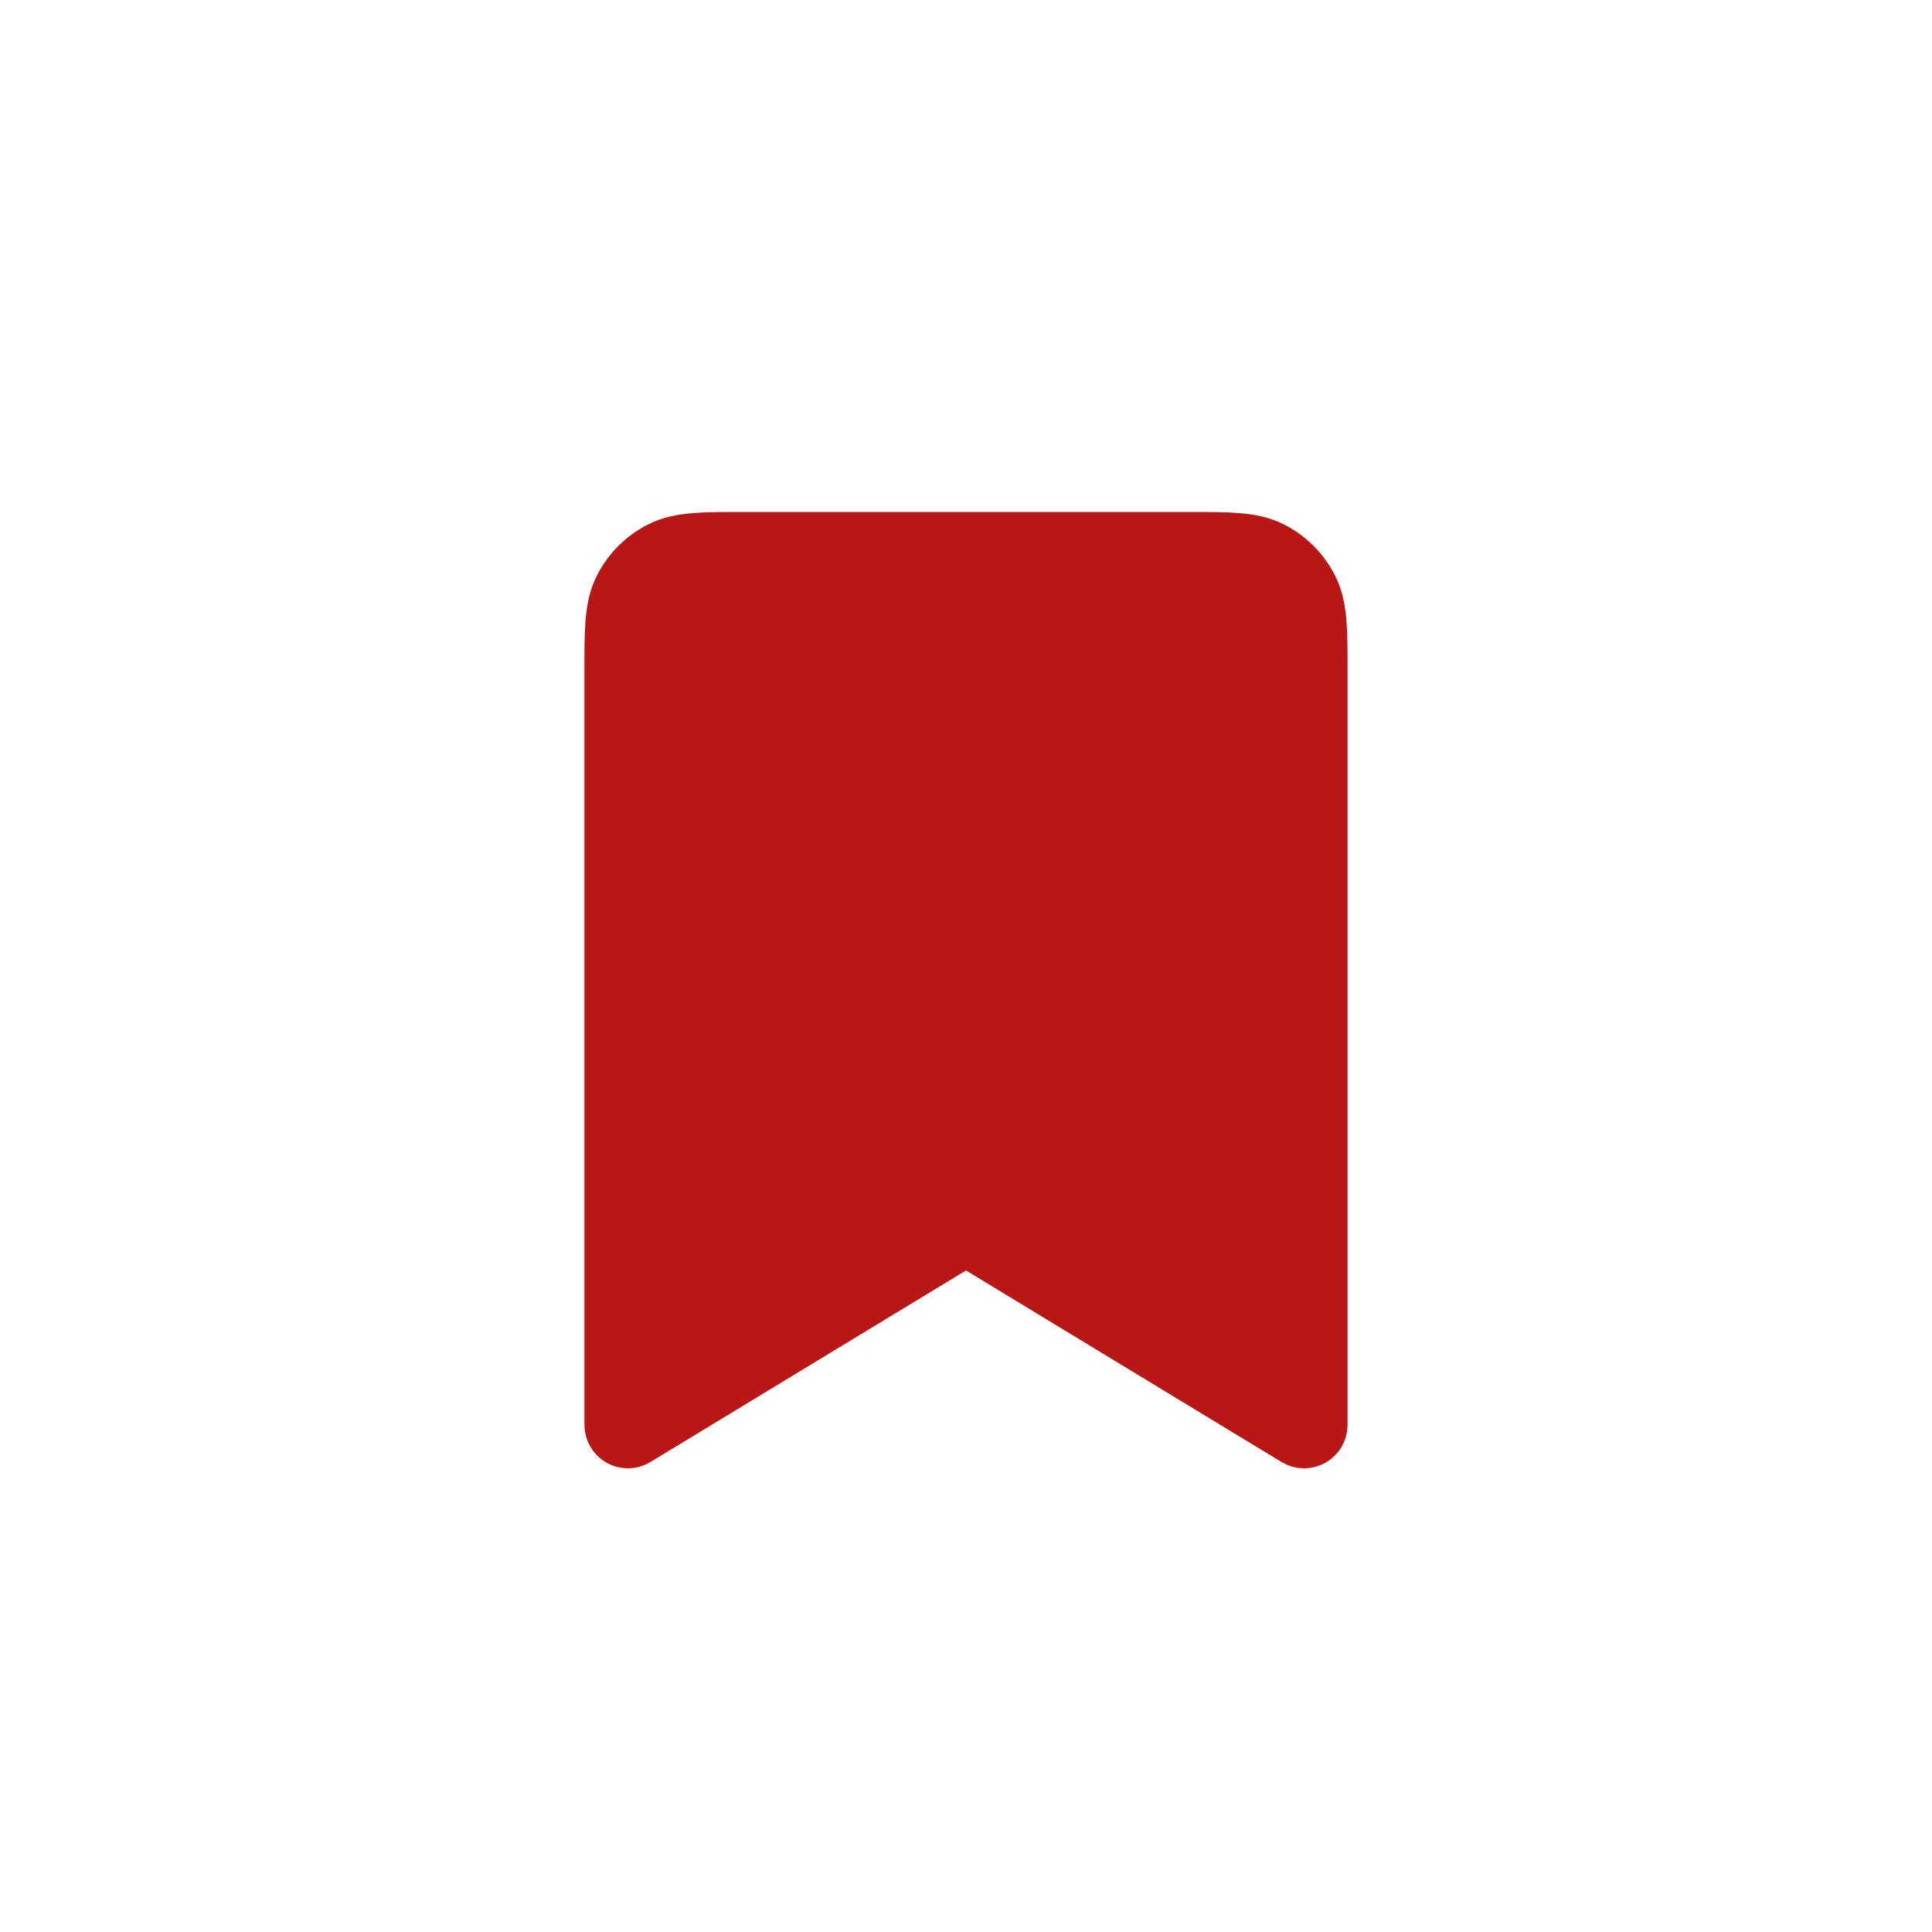
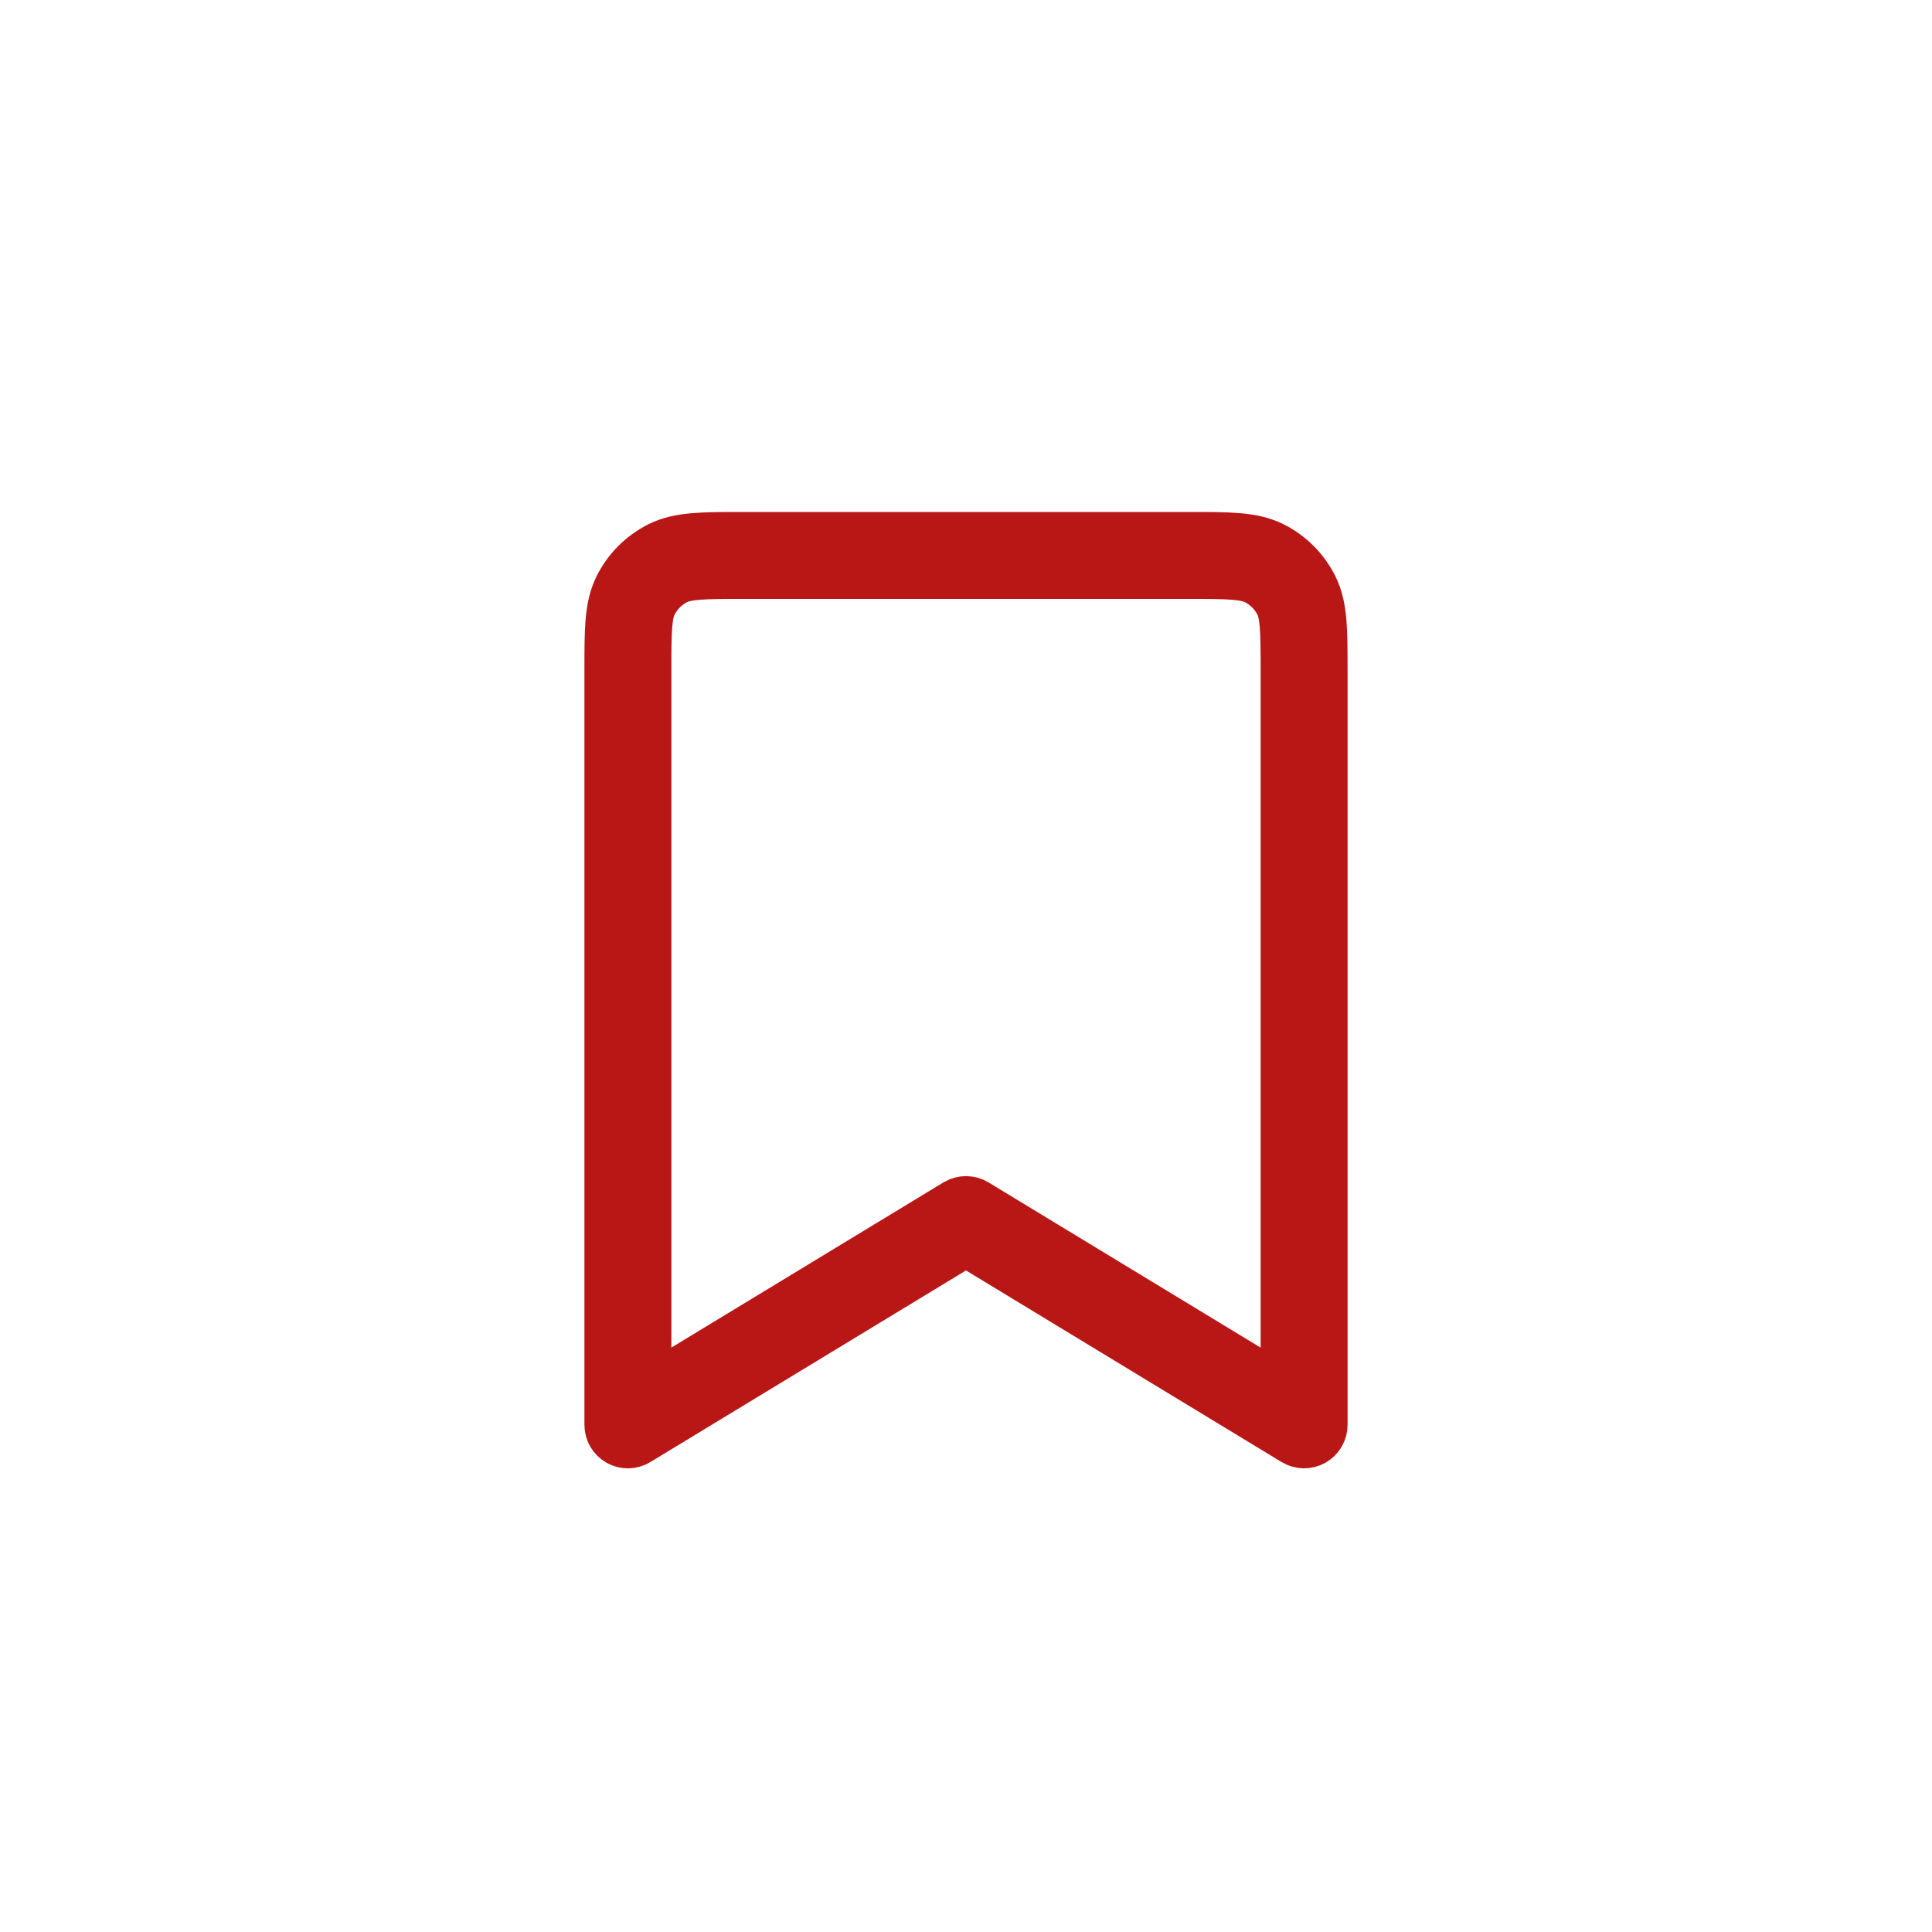
<svg xmlns="http://www.w3.org/2000/svg" width="40" height="40" viewBox="0 0 40 40" fill="none">
  <mask id="mask0_2869_59262" style="mask-type:alpha" maskUnits="userSpaceOnUse" x="8" y="8" width="24" height="24">
-     <path d="M26.48 12.501C26.374 12.294 26.206 12.126 25.999 12.02L25.999 12.02C25.904 11.972 25.777 11.938 25.552 11.919C25.322 11.9 25.026 11.9 24.6 11.9H15.4C14.973 11.9 14.677 11.9 14.447 11.919C14.222 11.938 14.095 11.972 14 12.02L14 12.02C13.793 12.126 13.625 12.294 13.52 12.501C13.471 12.596 13.437 12.723 13.419 12.947C13.4 13.178 13.4 13.474 13.4 13.9V27.901V28.789L14.159 28.328L19.792 24.908C19.92 24.831 20.08 24.831 20.207 24.908L25.84 28.328L26.6 28.789V27.901V13.9C26.6 13.474 26.599 13.178 26.581 12.947C26.562 12.723 26.528 12.596 26.48 12.501ZM26.48 12.501L26.034 12.728M26.48 12.501C26.48 12.501 26.48 12.501 26.48 12.501L26.034 12.728M26.034 12.728C26.041 12.74 26.066 12.794 26.082 12.988C26.099 13.193 26.1 13.465 26.1 13.9V27.316L26.359 27.473L26.1 27.901H25.6V27.597L20.467 24.481C20.18 24.306 19.82 24.306 19.532 24.481L14.4 27.597V27.901H13.9L13.64 27.473L13.9 27.316V13.9C13.9 13.465 13.9 13.193 13.917 12.988C13.933 12.794 13.959 12.74 13.965 12.728C14.023 12.615 14.114 12.523 14.227 12.466C14.24 12.459 14.293 12.433 14.488 12.418C14.693 12.401 14.965 12.4 15.4 12.4H24.6C25.035 12.4 25.306 12.401 25.512 12.418C25.706 12.433 25.76 12.459 25.772 12.466C25.885 12.523 25.977 12.615 26.034 12.728ZM24.633 11.1H24.633C25.031 11.1 25.355 11.1 25.617 11.122C25.892 11.144 26.136 11.192 26.362 11.307C26.72 11.489 27.01 11.78 27.192 12.137C27.308 12.364 27.355 12.608 27.378 12.882C27.399 13.145 27.4 13.469 27.4 13.867L27.4 29.5C27.4 29.645 27.322 29.778 27.196 29.849C27.07 29.92 26.916 29.917 26.792 29.842L20.259 25.876L20 25.718L19.74 25.876L13.207 29.842C13.084 29.917 12.929 29.92 12.803 29.849C12.678 29.778 12.6 29.645 12.6 29.5V13.9L12.6 13.867C12.6 13.469 12.6 13.145 12.621 12.882C12.644 12.608 12.691 12.364 12.807 12.137C12.989 11.78 13.28 11.489 13.637 11.307C13.863 11.192 14.107 11.144 14.382 11.122C14.644 11.1 14.968 11.1 15.366 11.1L15.4 11.1L24.633 11.1Z" fill="#171719" stroke="#171719" />
+     <path d="M24.633 11.1H24.633C25.031 11.1 25.355 11.1 25.617 11.122C25.892 11.144 26.136 11.192 26.362 11.307C26.72 11.489 27.01 11.78 27.192 12.137C27.308 12.364 27.355 12.608 27.378 12.882C27.399 13.145 27.4 13.469 27.4 13.867L27.4 29.5C27.4 29.645 27.322 29.778 27.196 29.849C27.07 29.92 26.916 29.917 26.792 29.842L20.259 25.876L20 25.718L19.74 25.876L13.207 29.842C13.084 29.917 12.929 29.92 12.803 29.849C12.678 29.778 12.6 29.645 12.6 29.5V13.9L12.6 13.867C12.6 13.469 12.6 13.145 12.621 12.882C12.644 12.608 12.691 12.364 12.807 12.137C12.989 11.78 13.28 11.489 13.637 11.307C13.863 11.192 14.107 11.144 14.382 11.122C14.644 11.1 14.968 11.1 15.366 11.1L15.4 11.1L24.633 11.1ZM13.4 27.901V28.789L14.159 28.328L19.792 24.908C19.92 24.831 20.08 24.831 20.207 24.908L25.84 28.328L26.6 28.789V27.901V13.9C26.6 13.474 26.599 13.178 26.581 12.947L26.082 12.988L26.581 12.947C26.562 12.723 26.528 12.596 26.48 12.501C26.374 12.294 26.206 12.126 25.999 12.02L25.787 12.435L25.999 12.02C25.904 11.972 25.777 11.938 25.552 11.919C25.322 11.9 25.026 11.9 24.6 11.9H15.4C14.973 11.9 14.677 11.9 14.447 11.919C14.222 11.938 14.095 11.972 14 12.02C13.793 12.126 13.625 12.294 13.52 12.501C13.471 12.596 13.437 12.723 13.419 12.947C13.4 13.178 13.4 13.474 13.4 13.9V27.901Z" fill="#171719" stroke="#171719" />
  </mask>
  <g mask="url(#mask0_2869_59262)">
    <rect x="8" y="8" width="24" height="24" fill="#B81716" />
  </g>
</svg>
